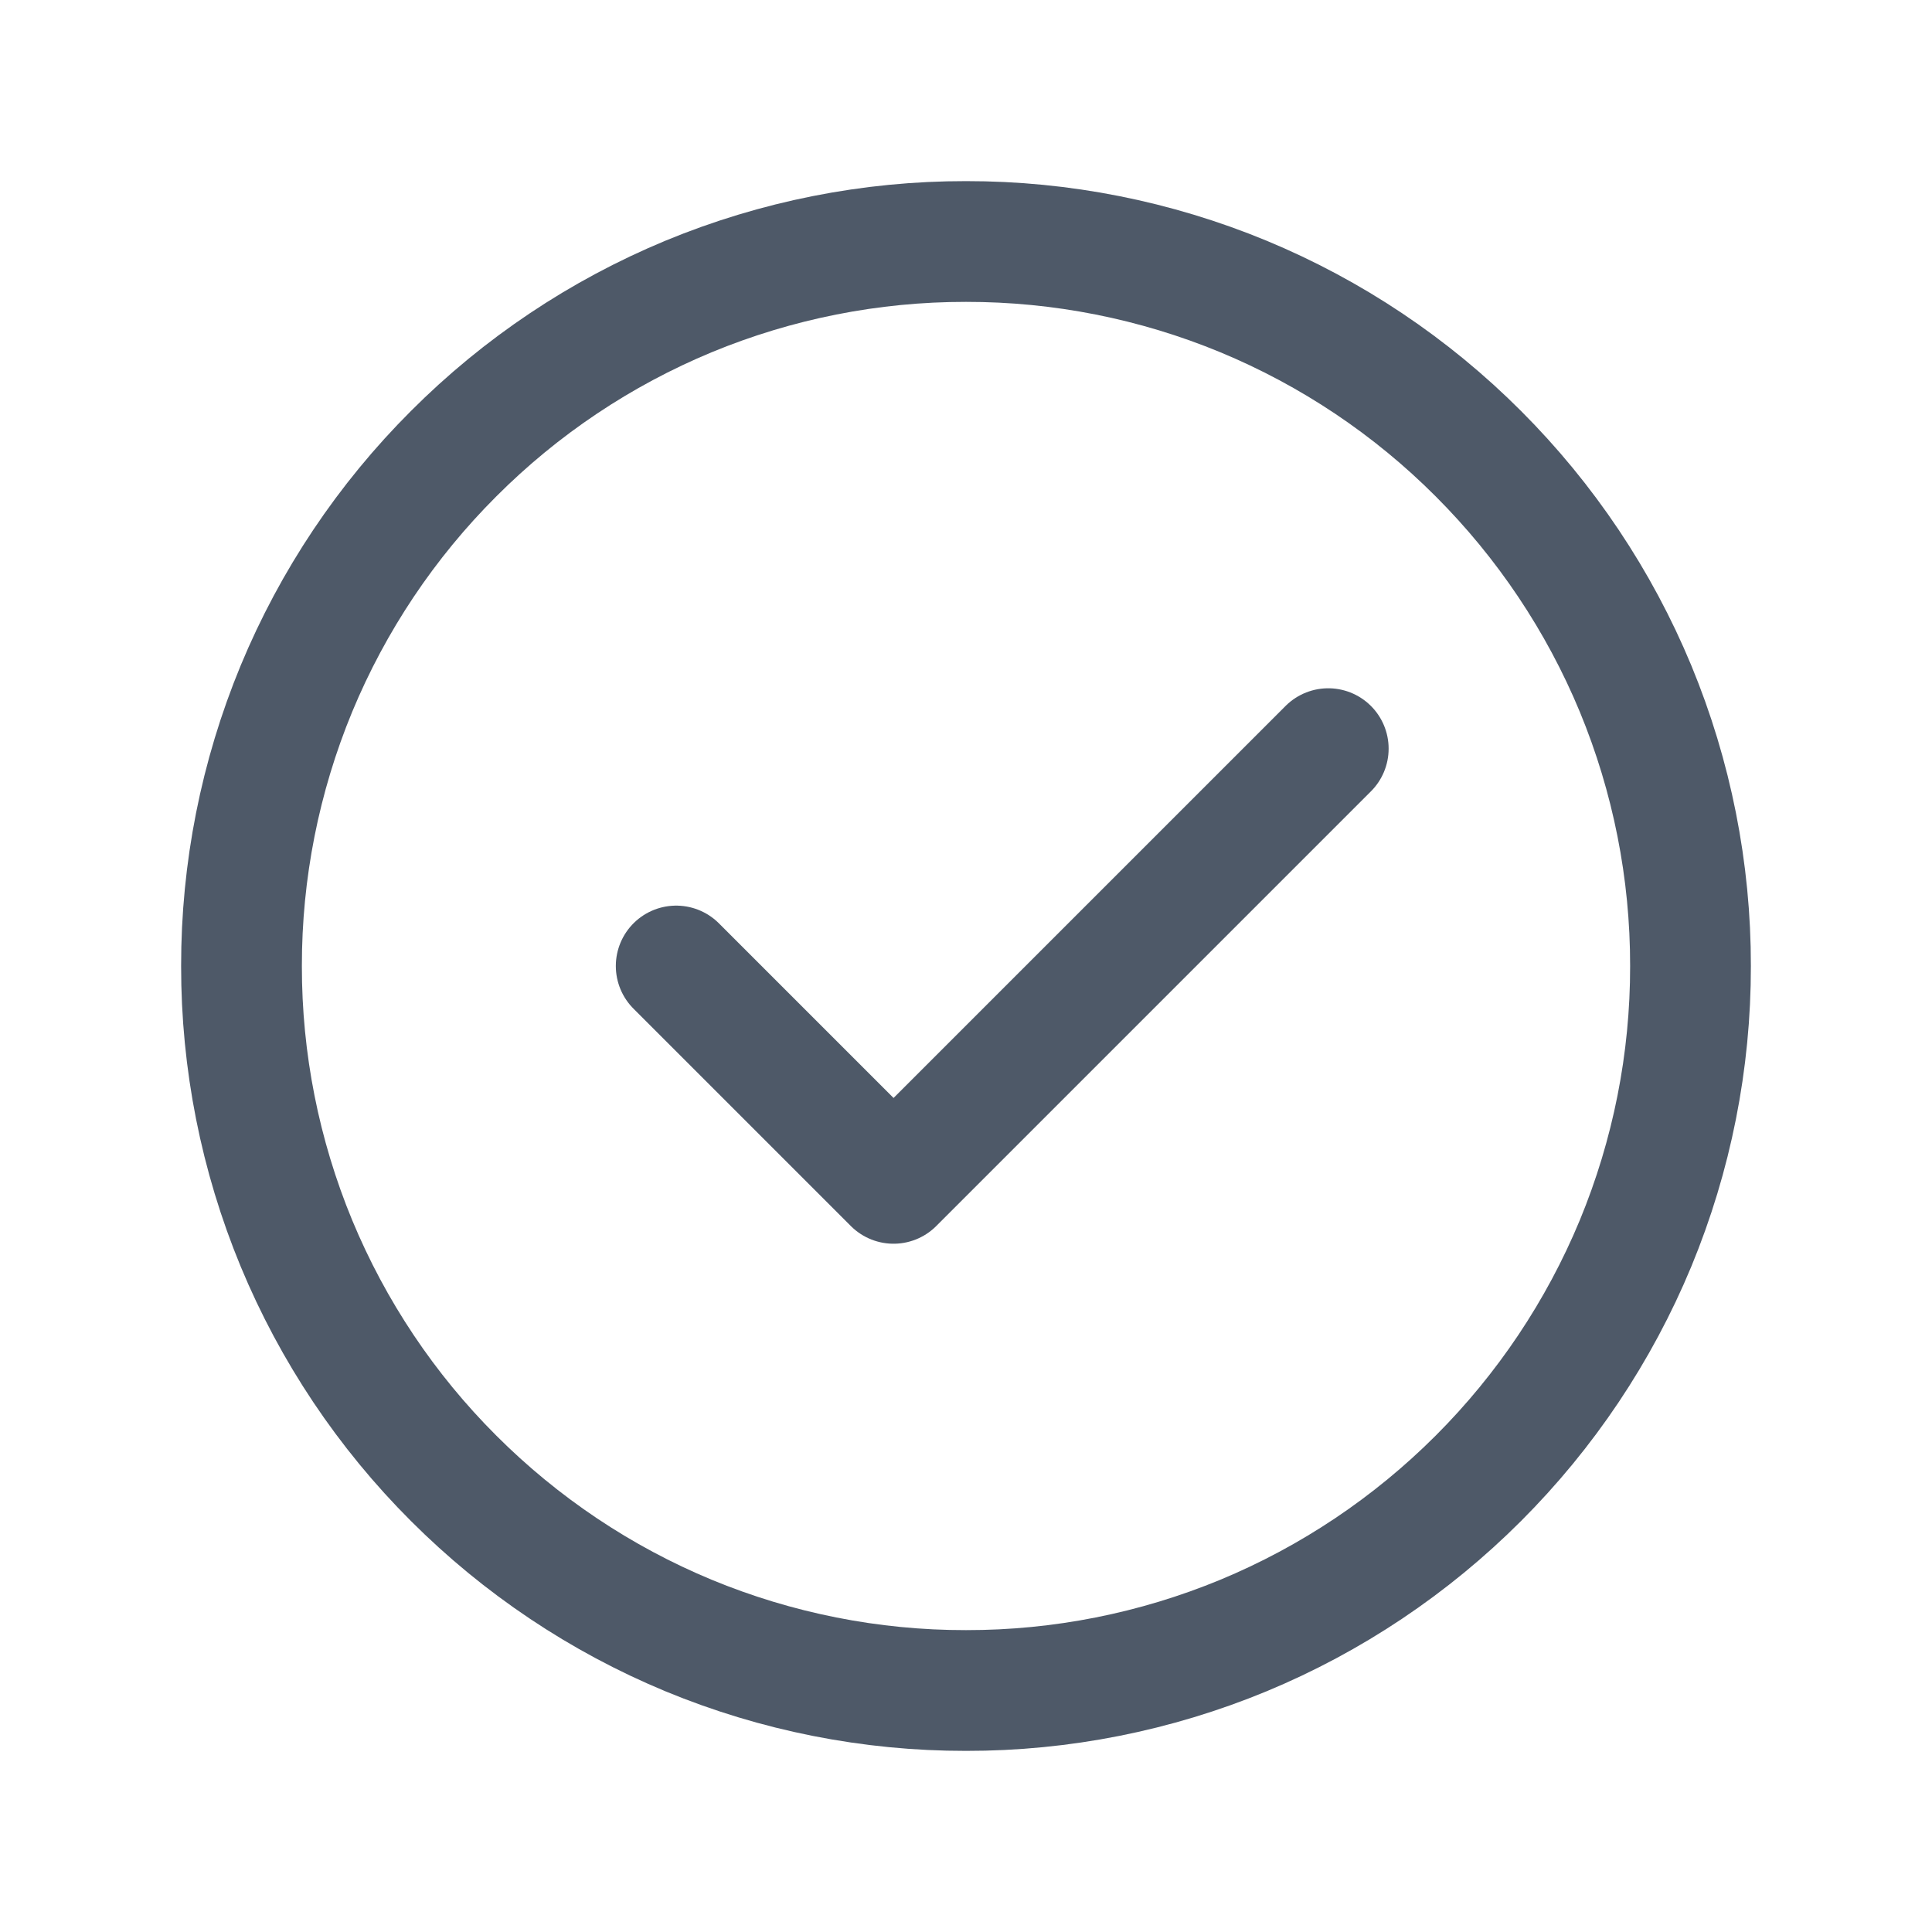
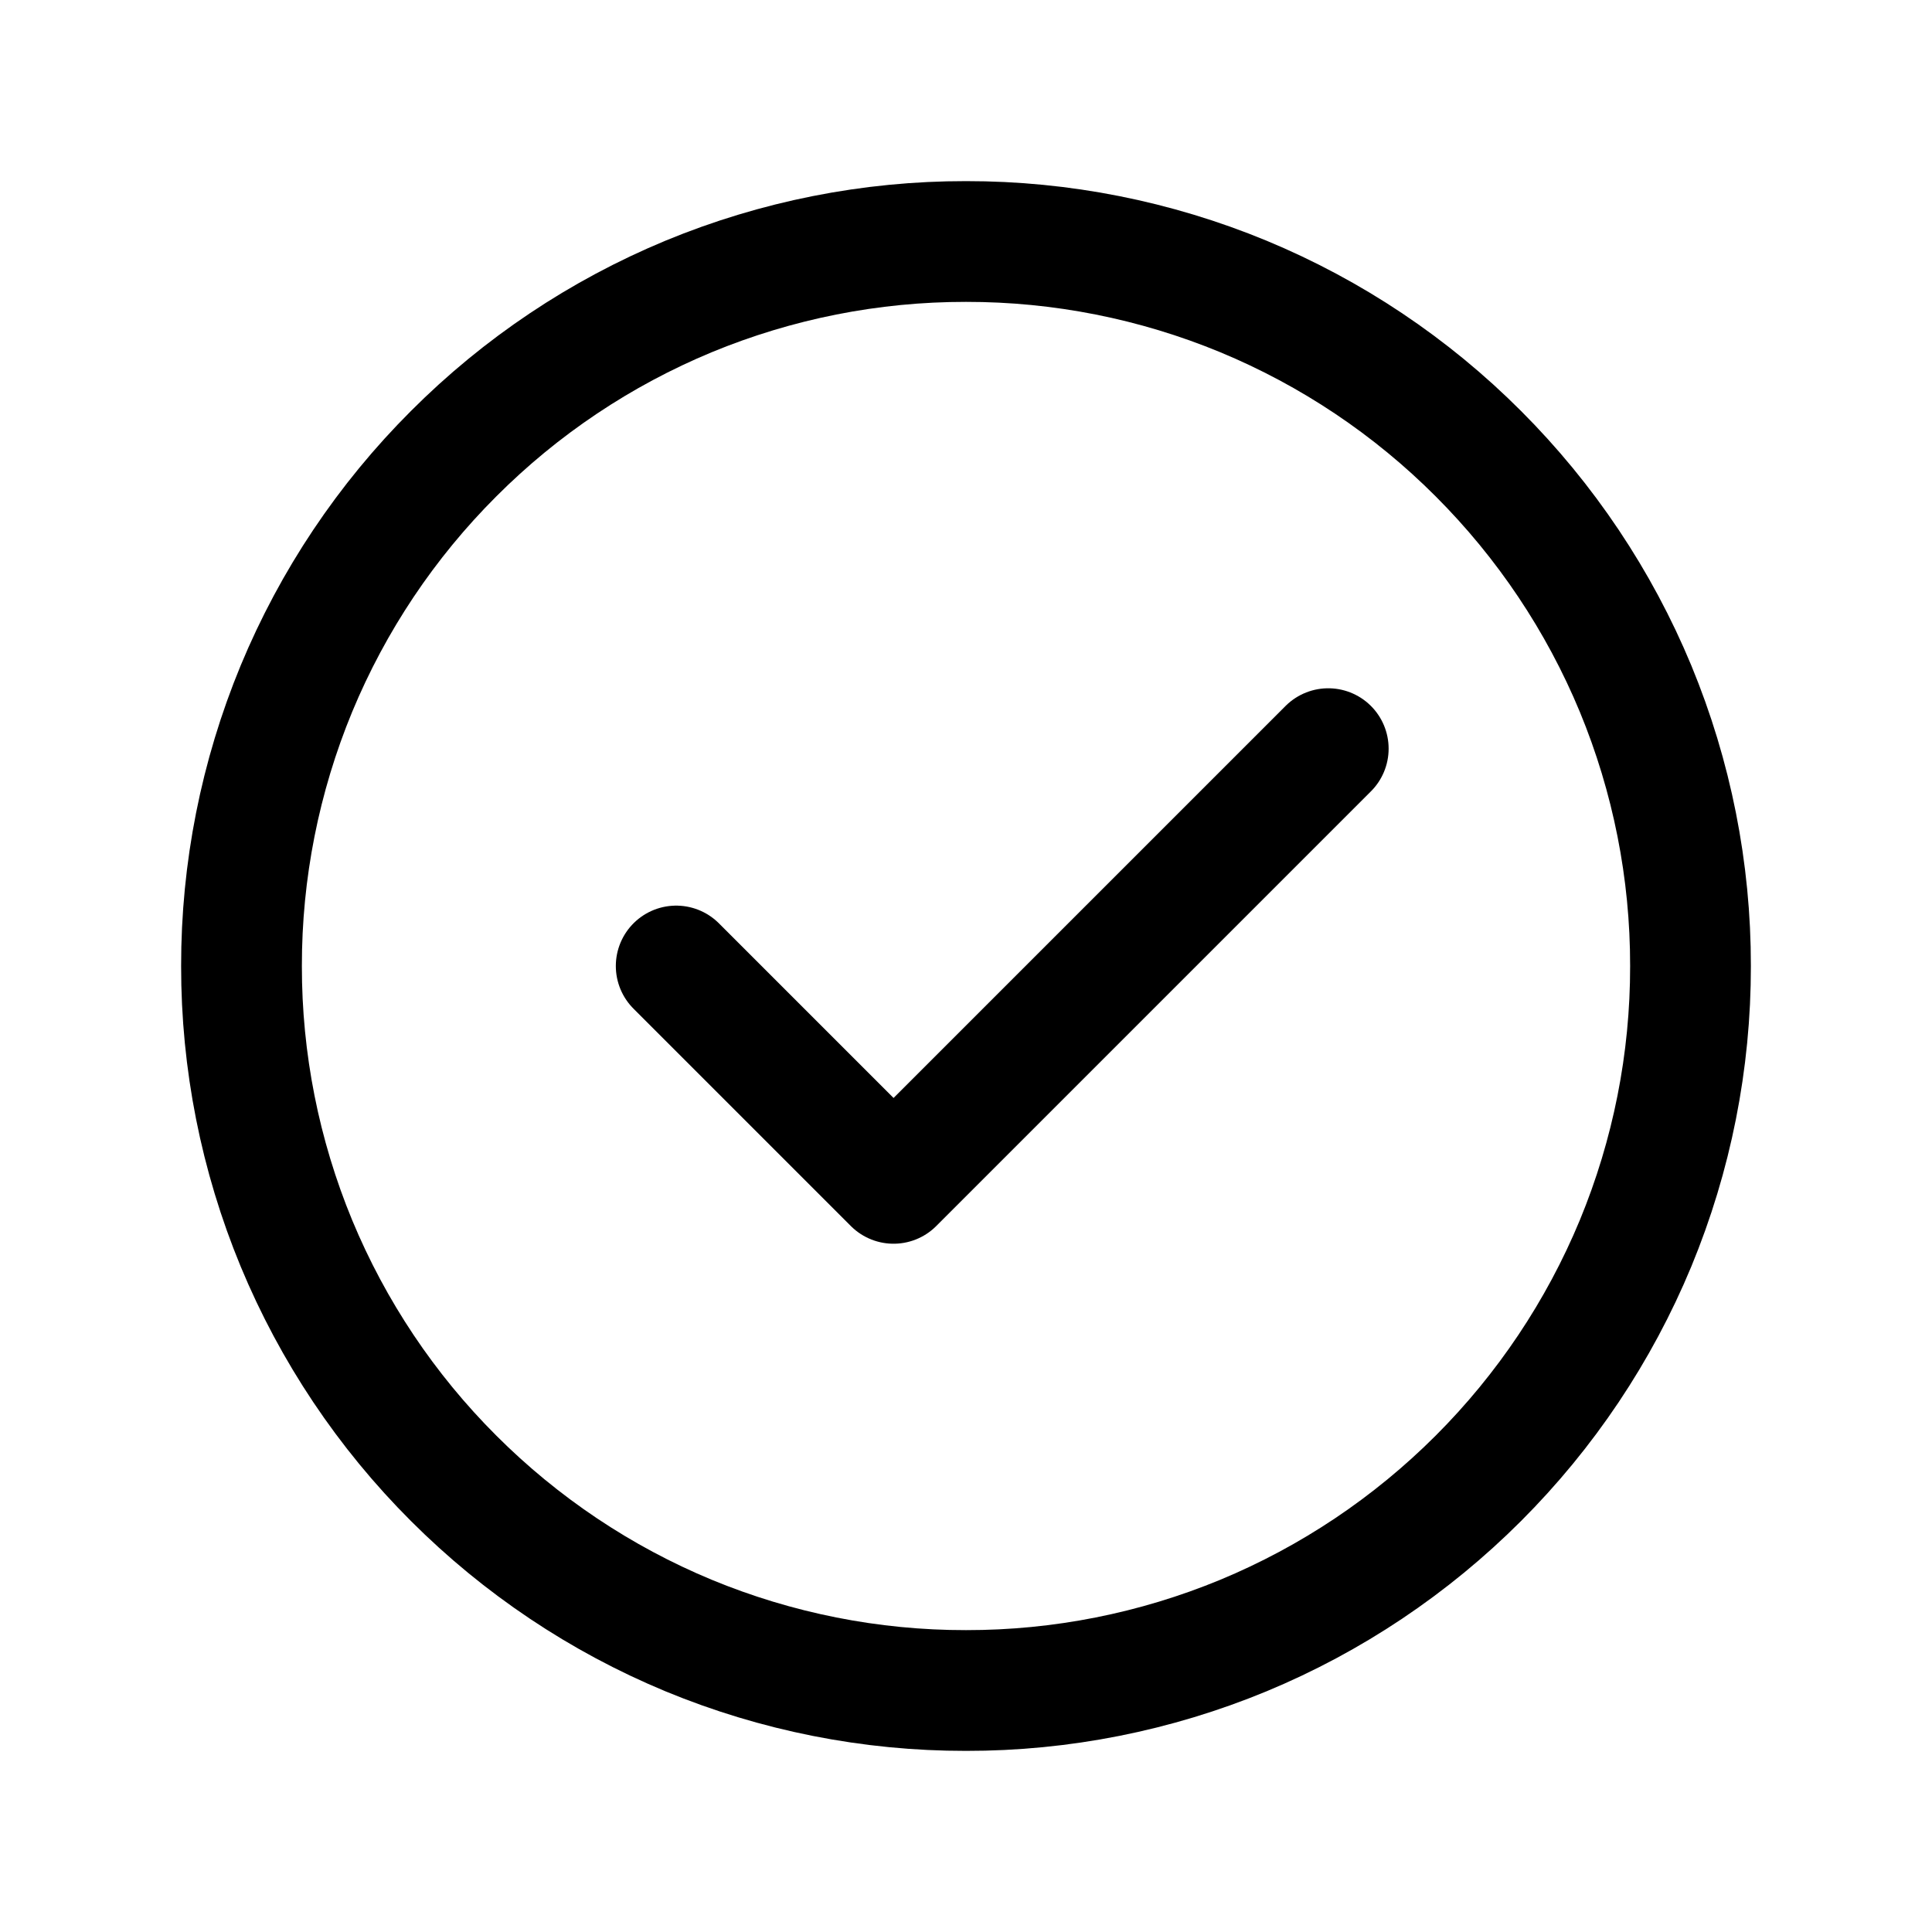
- <svg xmlns="http://www.w3.org/2000/svg" width="16" height="16" viewBox="0 0 16 16" fill="none">
-   <path d="M8 14C8.788 14.001 9.569 13.846 10.297 13.545C11.025 13.243 11.686 12.8 12.243 12.243C12.8 11.686 13.243 11.025 13.545 10.297C13.846 9.569 14.001 8.788 14 8C14.001 7.212 13.846 6.431 13.545 5.703C13.243 4.975 12.8 4.314 12.243 3.757C11.686 3.199 11.025 2.757 10.297 2.455C9.569 2.154 8.788 1.999 8 2C7.212 1.999 6.431 2.154 5.703 2.455C4.975 2.757 4.314 3.199 3.757 3.757C3.199 4.314 2.757 4.975 2.455 5.703C2.154 6.431 1.999 7.212 2 8C1.999 8.788 2.154 9.569 2.455 10.297C2.757 11.025 3.199 11.686 3.757 12.243C4.314 12.8 4.975 13.243 5.703 13.545C6.431 13.846 7.212 14.001 8 14Z" stroke-linejoin="round" stroke="#4E5968" />
-   <path d="M5.6 8L7.4 9.8L11 6.2" stroke-linecap="round" stroke-linejoin="round" stroke="#4E5968" />
+ <svg xmlns="http://www.w3.org/2000/svg" viewBox="0 0 16 16" fill="none">
+   <path d="M8 14C8.788 14.001 9.569 13.846 10.297 13.545C11.025 13.243 11.686 12.8 12.243 12.243C12.8 11.686 13.243 11.025 13.545 10.297C13.846 9.569 14.001 8.788 14 8C14.001 7.212 13.846 6.431 13.545 5.703C13.243 4.975 12.8 4.314 12.243 3.757C11.686 3.199 11.025 2.757 10.297 2.455C9.569 2.154 8.788 1.999 8 2C7.212 1.999 6.431 2.154 5.703 2.455C4.975 2.757 4.314 3.199 3.757 3.757C3.199 4.314 2.757 4.975 2.455 5.703C2.154 6.431 1.999 7.212 2 8C1.999 8.788 2.154 9.569 2.455 10.297C2.757 11.025 3.199 11.686 3.757 12.243C4.314 12.8 4.975 13.243 5.703 13.545C6.431 13.846 7.212 14.001 8 14Z" stroke-linejoin="round" stroke="currentColor" />
+   <path d="M5.6 8L7.4 9.8L11 6.2" stroke-linecap="round" stroke-linejoin="round" stroke="currentColor" />
</svg>
